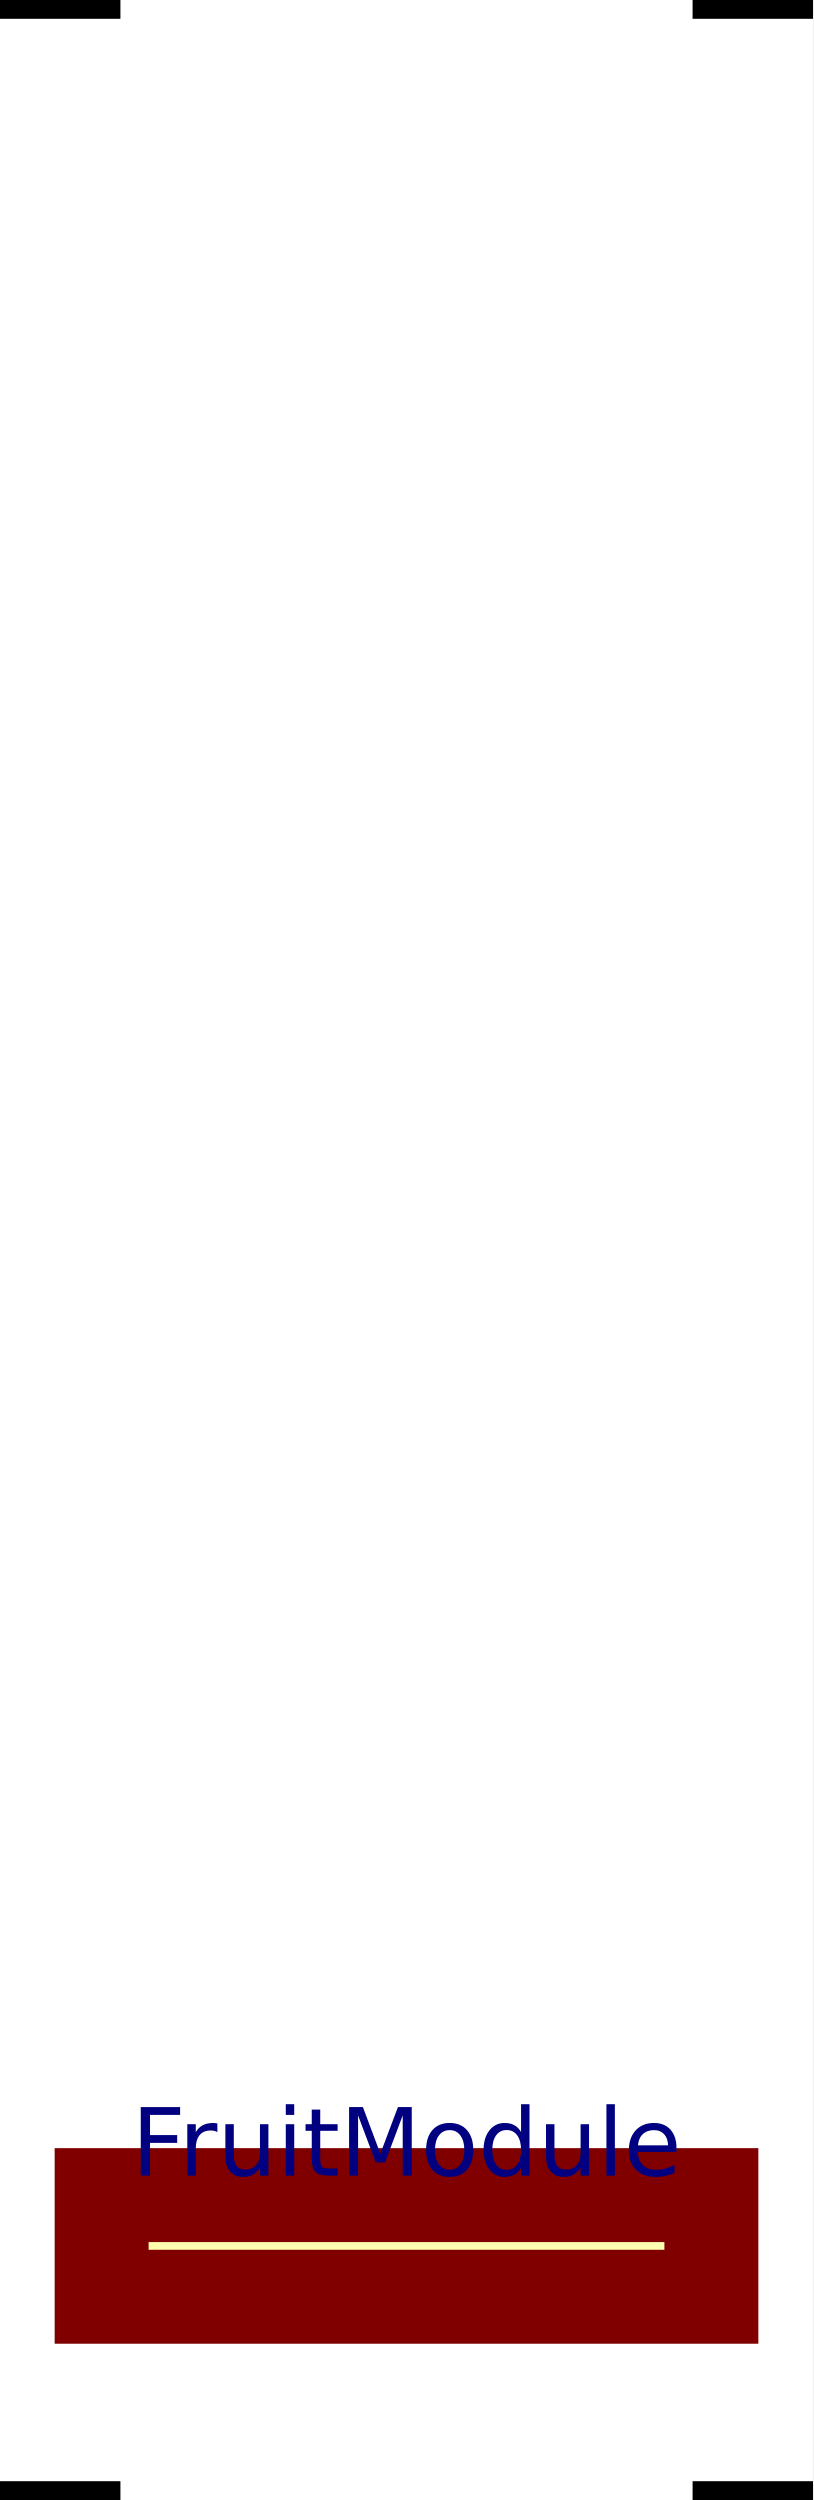
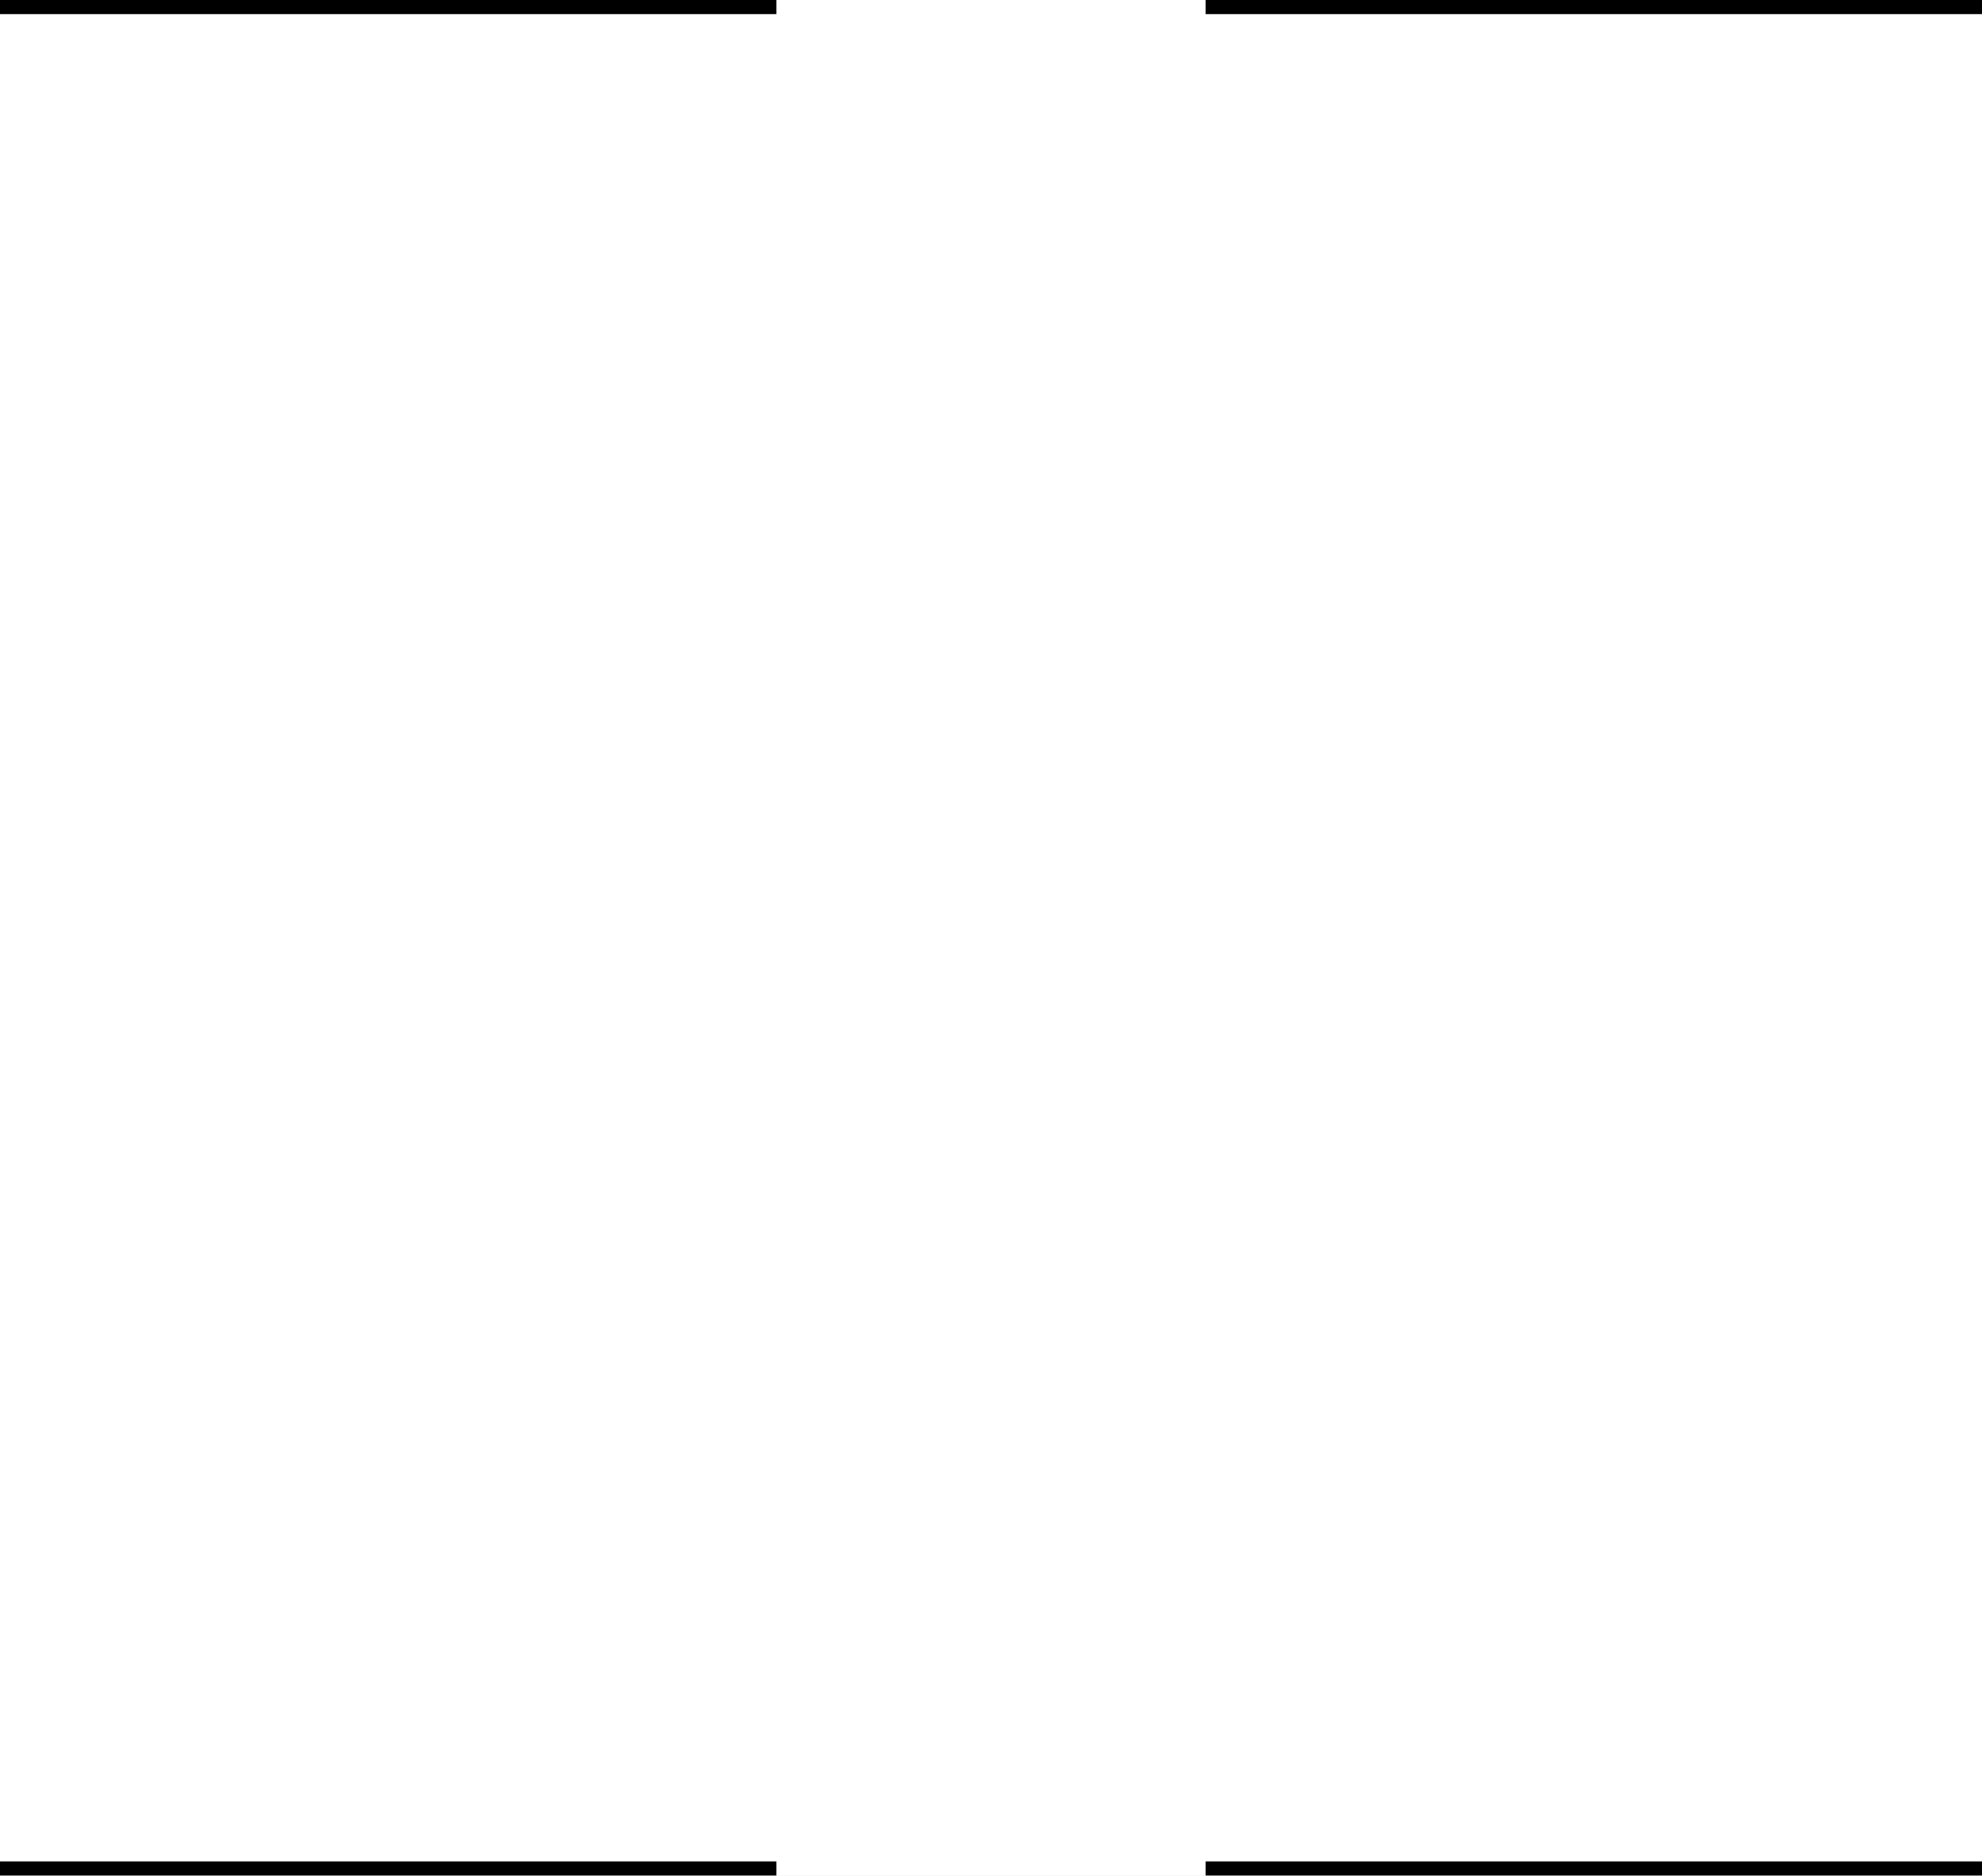
- <svg xmlns="http://www.w3.org/2000/svg" xmlns:xlink="http://www.w3.org/1999/xlink" width="86.54pt" height="266.112pt" viewBox="0 0 86.54 266.112" version="1.1">
+ <svg xmlns="http://www.w3.org/2000/svg" width="281.257pt" height="266.112pt" viewBox="0 0 281.257 266.112" version="1.1">
  <defs>
    <style type="text/css">*{stroke-linejoin: round; stroke-linecap: butt}</style>
  </defs>
  <g id="figure_1">
    <g id="patch_1">
-       <path d="M -0 266.112  L 86.54 266.112  L 86.54 0  L -0 0  z " style="fill: #ffffff" />
+       <path d="M 0 266.112  L 281.257 266.112  L 281.257 0  L 0 0  z " style="fill: #ffffff" />
    </g>
    <g id="axes_1">
-       <g id="patch_2">
-         <path d="M 10.818 233.659  L 75.723 233.659  L 75.723 244.477  L 10.818 244.477  z " clip-path="url(#p9c90db2b29)" style="fill: #ffffb0; stroke: #800000; stroke-width: 10; stroke-linejoin: miter" />
-       </g>
      <g id="line2d_1">
-         <path d="M 10.818 266.112  L -0 266.112  " clip-path="url(#p9c90db2b29)" style="fill: none; stroke: #000000; stroke-width: 4; stroke-linecap: square" />
+         <path d="M 108.176 266.112  L -0 266.112  " clip-path="url(#pdf9d2a3b44)" style="fill: none; stroke: #000000; stroke-width: 4; stroke-linecap: square" />
      </g>
      <g id="line2d_2">
-         <path d="M 10.818 -0  L -0 -0  " clip-path="url(#p9c90db2b29)" style="fill: none; stroke: #000000; stroke-width: 4; stroke-linecap: square" />
+         <path d="M 108.176 -0  L -0 -0  " clip-path="url(#pdf9d2a3b44)" style="fill: none; stroke: #000000; stroke-width: 4; stroke-linecap: square" />
      </g>
      <g id="line2d_3">
-         <path d="M 75.723 266.112  L 86.54 266.112  " clip-path="url(#p9c90db2b29)" style="fill: none; stroke: #000000; stroke-width: 4; stroke-linecap: square" />
+         <path d="M 173.081 266.112  L 281.257 266.112  " clip-path="url(#pdf9d2a3b44)" style="fill: none; stroke: #000000; stroke-width: 4; stroke-linecap: square" />
      </g>
      <g id="line2d_4">
-         <path d="M 75.723 -0  L 86.54 -0  " clip-path="url(#p9c90db2b29)" style="fill: none; stroke: #000000; stroke-width: 4; stroke-linecap: square" />
-       </g>
-       <g id="text_1">
-         <g style="fill: #000080" transform="translate(14.00149 231.5796)scale(0.1 -0.1)">
-           <defs>
-             <path id="DejaVuSans-46" d="M 628 4666  L 3309 4666  L 3309 4134  L 1259 4134  L 1259 2759  L 3109 2759  L 3109 2228  L 1259 2228  L 1259 0  L 628 0  L 628 4666  z " transform="scale(0.015625)" />
-             <path id="DejaVuSans-72" d="M 2631 2963  Q 2534 3019 2420 3045  Q 2306 3072 2169 3072  Q 1681 3072 1420 2755  Q 1159 2438 1159 1844  L 1159 0  L 581 0  L 581 3500  L 1159 3500  L 1159 2956  Q 1341 3275 1631 3429  Q 1922 3584 2338 3584  Q 2397 3584 2469 3576  Q 2541 3569 2628 3553  L 2631 2963  z " transform="scale(0.015625)" />
-             <path id="DejaVuSans-75" d="M 544 1381  L 544 3500  L 1119 3500  L 1119 1403  Q 1119 906 1312 657  Q 1506 409 1894 409  Q 2359 409 2629 706  Q 2900 1003 2900 1516  L 2900 3500  L 3475 3500  L 3475 0  L 2900 0  L 2900 538  Q 2691 219 2414 64  Q 2138 -91 1772 -91  Q 1169 -91 856 284  Q 544 659 544 1381  z M 1991 3584  L 1991 3584  z " transform="scale(0.015625)" />
-             <path id="DejaVuSans-69" d="M 603 3500  L 1178 3500  L 1178 0  L 603 0  L 603 3500  z M 603 4863  L 1178 4863  L 1178 4134  L 603 4134  L 603 4863  z " transform="scale(0.015625)" />
-             <path id="DejaVuSans-74" d="M 1172 4494  L 1172 3500  L 2356 3500  L 2356 3053  L 1172 3053  L 1172 1153  Q 1172 725 1289 603  Q 1406 481 1766 481  L 2356 481  L 2356 0  L 1766 0  Q 1100 0 847 248  Q 594 497 594 1153  L 594 3053  L 172 3053  L 172 3500  L 594 3500  L 594 4494  L 1172 4494  z " transform="scale(0.015625)" />
-             <path id="DejaVuSans-4d" d="M 628 4666  L 1569 4666  L 2759 1491  L 3956 4666  L 4897 4666  L 4897 0  L 4281 0  L 4281 4097  L 3078 897  L 2444 897  L 1241 4097  L 1241 0  L 628 0  L 628 4666  z " transform="scale(0.015625)" />
-             <path id="DejaVuSans-6f" d="M 1959 3097  Q 1497 3097 1228 2736  Q 959 2375 959 1747  Q 959 1119 1226 758  Q 1494 397 1959 397  Q 2419 397 2687 759  Q 2956 1122 2956 1747  Q 2956 2369 2687 2733  Q 2419 3097 1959 3097  z M 1959 3584  Q 2709 3584 3137 3096  Q 3566 2609 3566 1747  Q 3566 888 3137 398  Q 2709 -91 1959 -91  Q 1206 -91 779 398  Q 353 888 353 1747  Q 353 2609 779 3096  Q 1206 3584 1959 3584  z " transform="scale(0.015625)" />
-             <path id="DejaVuSans-64" d="M 2906 2969  L 2906 4863  L 3481 4863  L 3481 0  L 2906 0  L 2906 525  Q 2725 213 2448 61  Q 2172 -91 1784 -91  Q 1150 -91 751 415  Q 353 922 353 1747  Q 353 2572 751 3078  Q 1150 3584 1784 3584  Q 2172 3584 2448 3432  Q 2725 3281 2906 2969  z M 947 1747  Q 947 1113 1208 752  Q 1469 391 1925 391  Q 2381 391 2643 752  Q 2906 1113 2906 1747  Q 2906 2381 2643 2742  Q 2381 3103 1925 3103  Q 1469 3103 1208 2742  Q 947 2381 947 1747  z " transform="scale(0.015625)" />
-             <path id="DejaVuSans-6c" d="M 603 4863  L 1178 4863  L 1178 0  L 603 0  L 603 4863  z " transform="scale(0.015625)" />
-             <path id="DejaVuSans-65" d="M 3597 1894  L 3597 1613  L 953 1613  Q 991 1019 1311 708  Q 1631 397 2203 397  Q 2534 397 2845 478  Q 3156 559 3463 722  L 3463 178  Q 3153 47 2828 -22  Q 2503 -91 2169 -91  Q 1331 -91 842 396  Q 353 884 353 1716  Q 353 2575 817 3079  Q 1281 3584 2069 3584  Q 2775 3584 3186 3129  Q 3597 2675 3597 1894  z M 3022 2063  Q 3016 2534 2758 2815  Q 2500 3097 2075 3097  Q 1594 3097 1305 2825  Q 1016 2553 972 2059  L 3022 2063  z " transform="scale(0.015625)" />
-           </defs>
-           <use xlink:href="#DejaVuSans-46" />
-           <use xlink:href="#DejaVuSans-72" x="50.27" />
-           <use xlink:href="#DejaVuSans-75" x="91.383" />
-           <use xlink:href="#DejaVuSans-69" x="154.762" />
-           <use xlink:href="#DejaVuSans-74" x="182.545" />
-           <use xlink:href="#DejaVuSans-4d" x="221.754" />
-           <use xlink:href="#DejaVuSans-6f" x="308.033" />
-           <use xlink:href="#DejaVuSans-64" x="369.215" />
-           <use xlink:href="#DejaVuSans-75" x="432.691" />
-           <use xlink:href="#DejaVuSans-6c" x="496.07" />
-           <use xlink:href="#DejaVuSans-65" x="523.854" />
-         </g>
+         <path d="M 173.081 -0  L 281.257 -0  " clip-path="url(#pdf9d2a3b44)" style="fill: none; stroke: #000000; stroke-width: 4; stroke-linecap: square" />
      </g>
    </g>
  </g>
  <defs>
-     <clipPath id="p9c90db2b29">
-       <rect x="-0" y="-0" width="86.54" height="266.112" />
+     <clipPath id="pdf9d2a3b44">
+       <rect x="0" y="-0" width="281.257" height="266.112" />
    </clipPath>
  </defs>
</svg>
